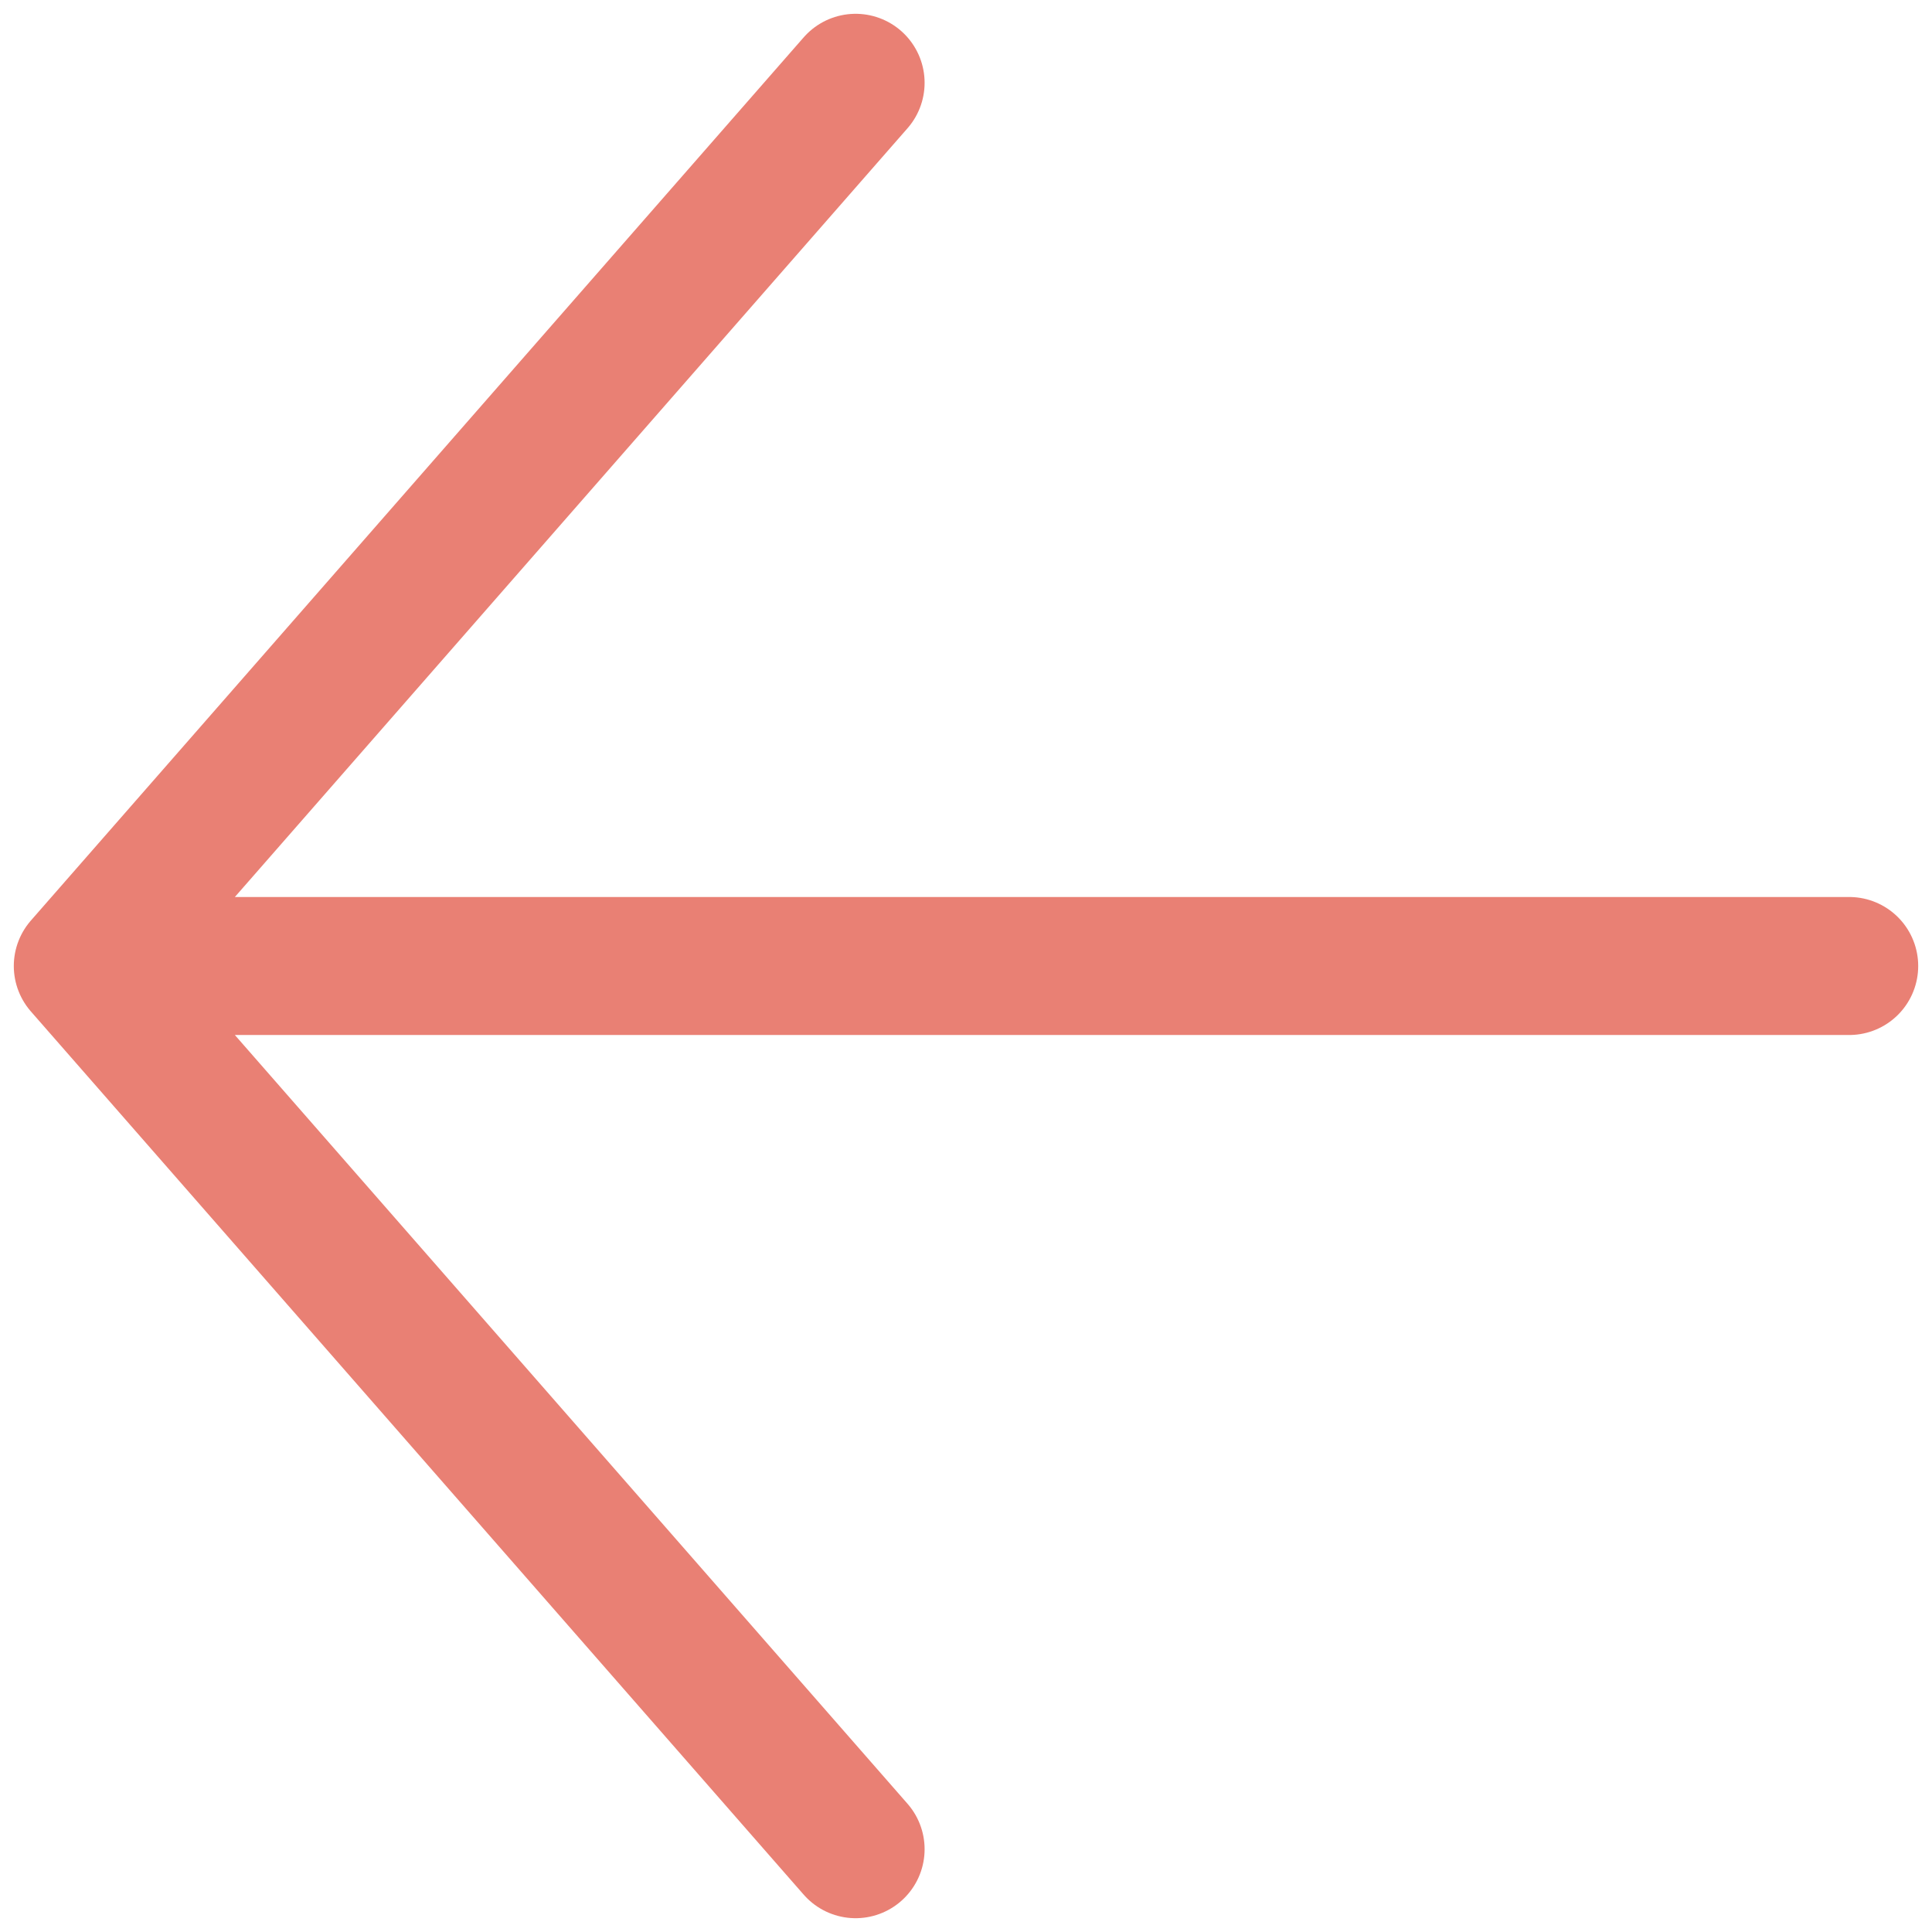
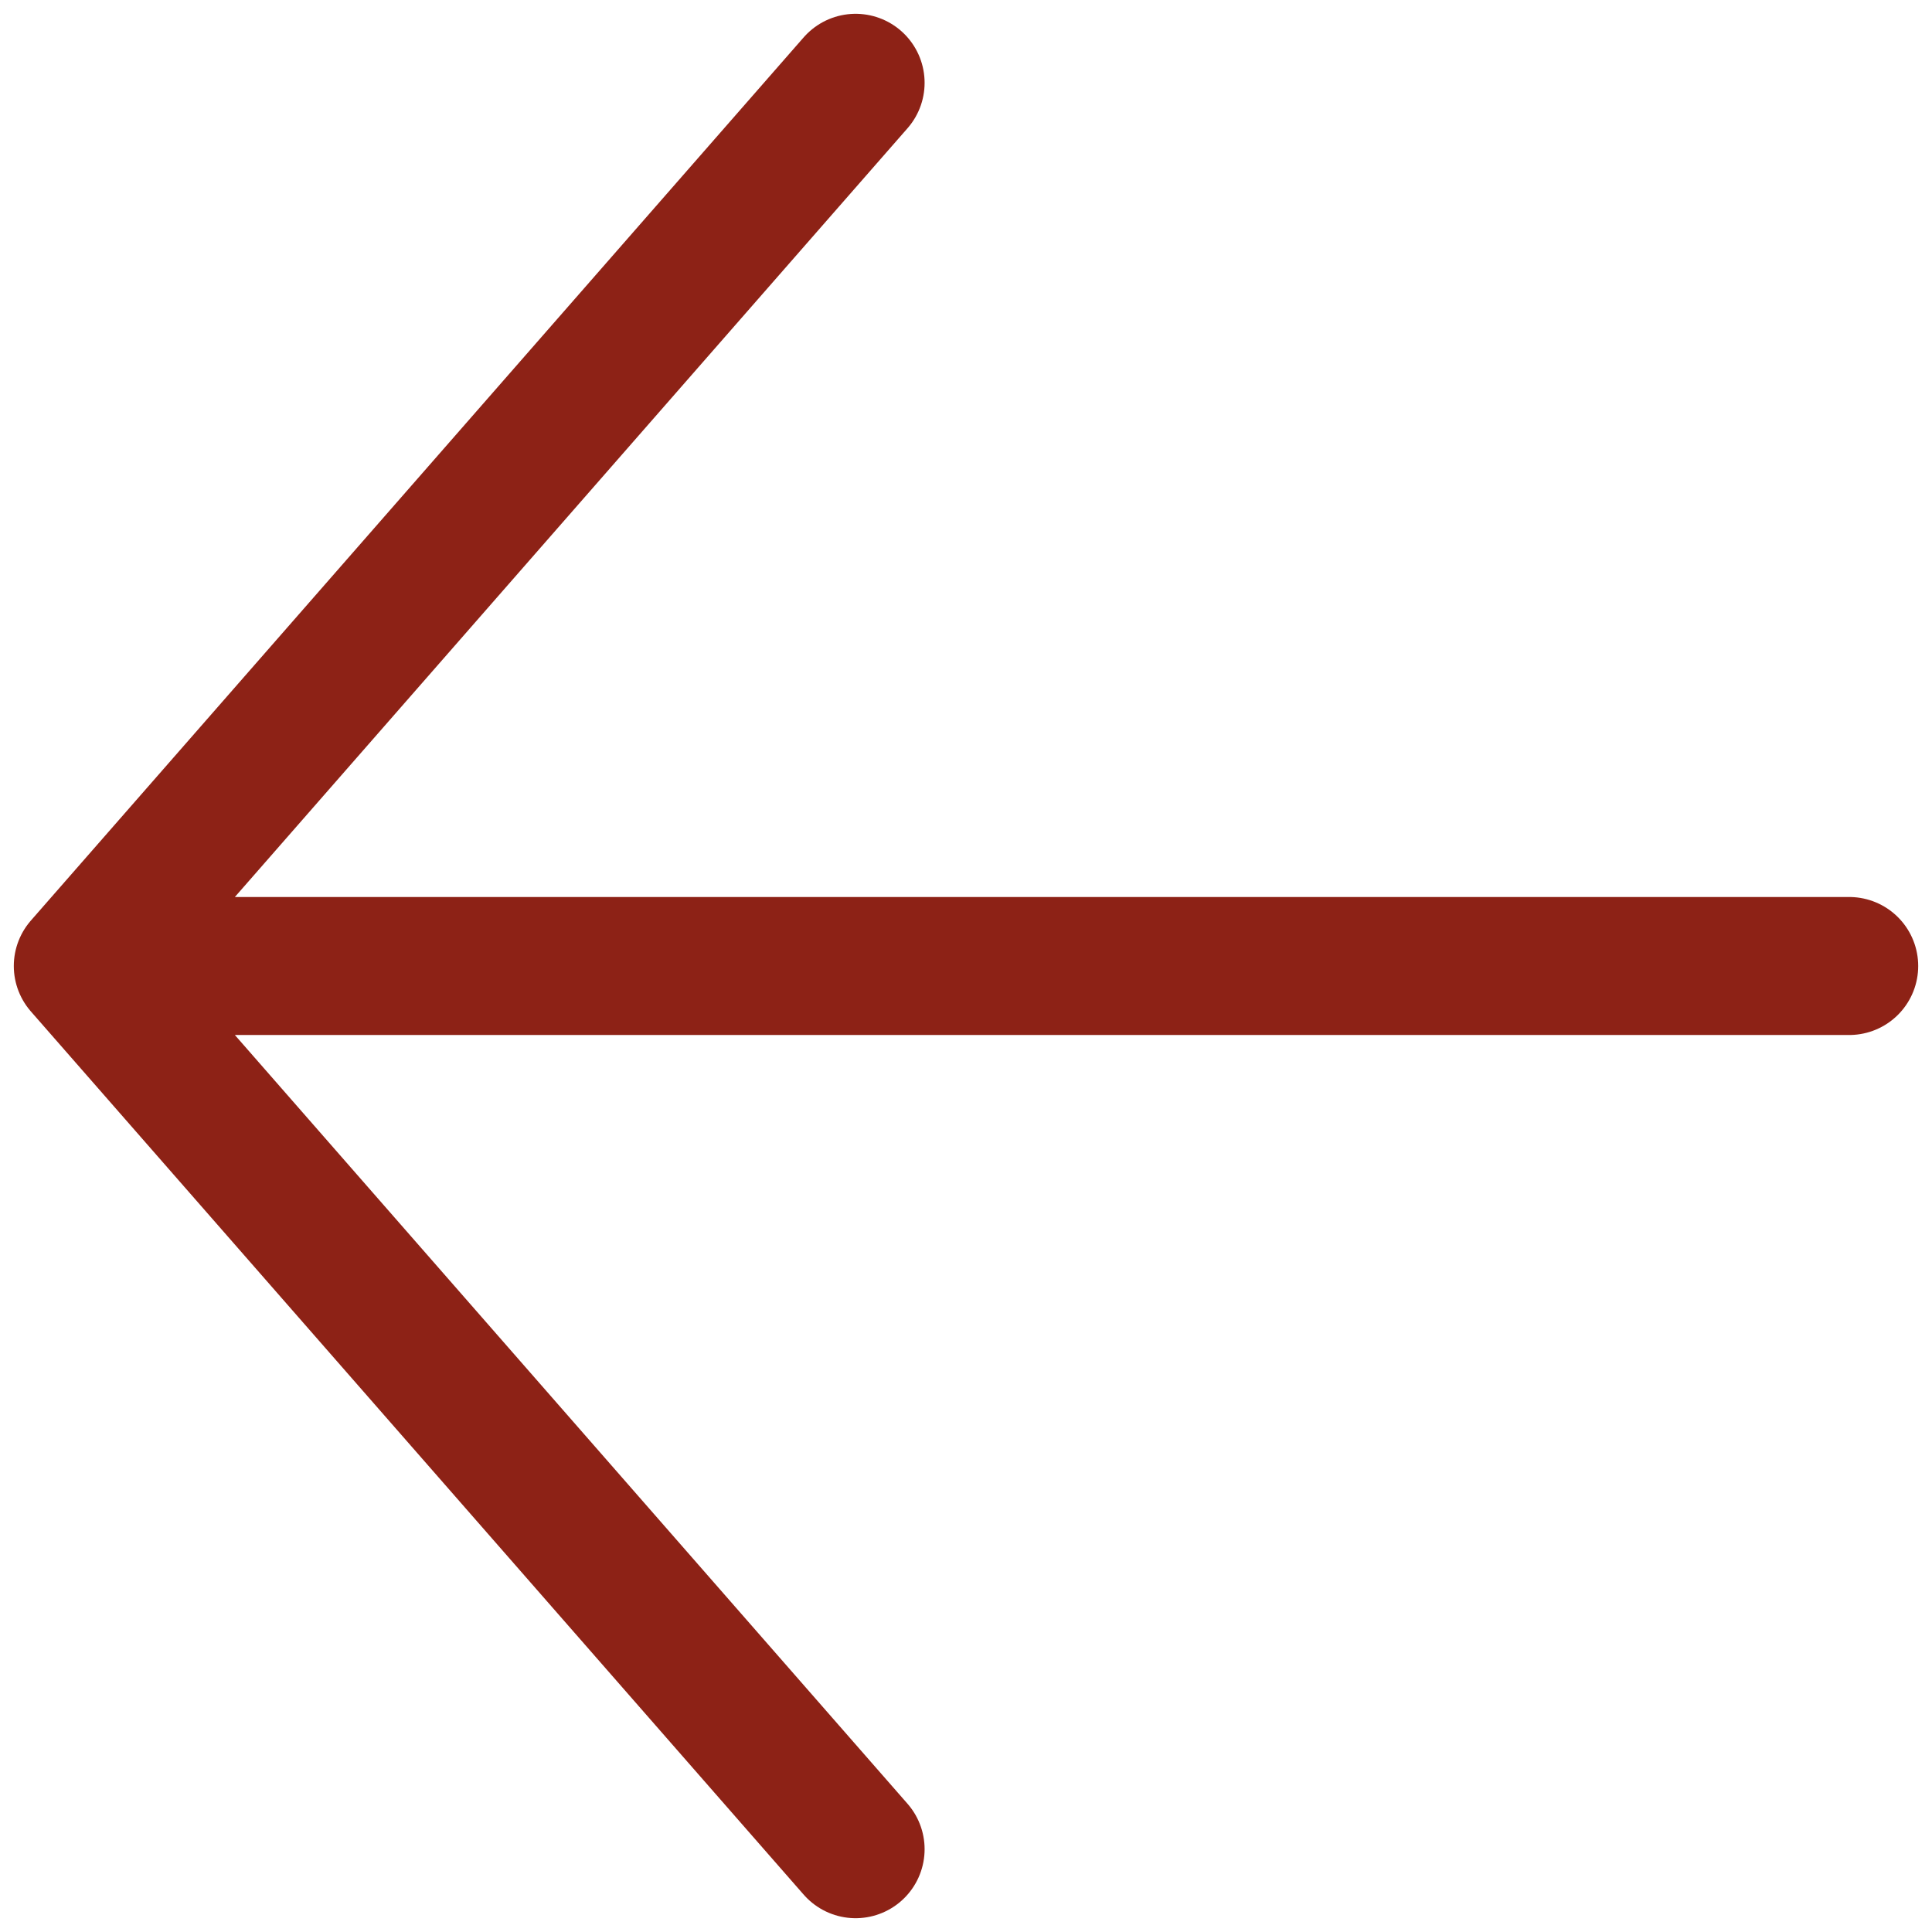
<svg xmlns="http://www.w3.org/2000/svg" width="70" height="70" viewBox="0 0 70 70" fill="none">
-   <path d="M31 3L3 35M3 35L31 67M3 35L67 35" stroke="#E98074" stroke-width="5" stroke-linecap="round" stroke-linejoin="round" />
+   <path d="M31 3L3 35M3 35L31 67M3 35L67 35" stroke="#8D2216" stroke-width="5" stroke-linecap="round" stroke-linejoin="round" />
</svg>
